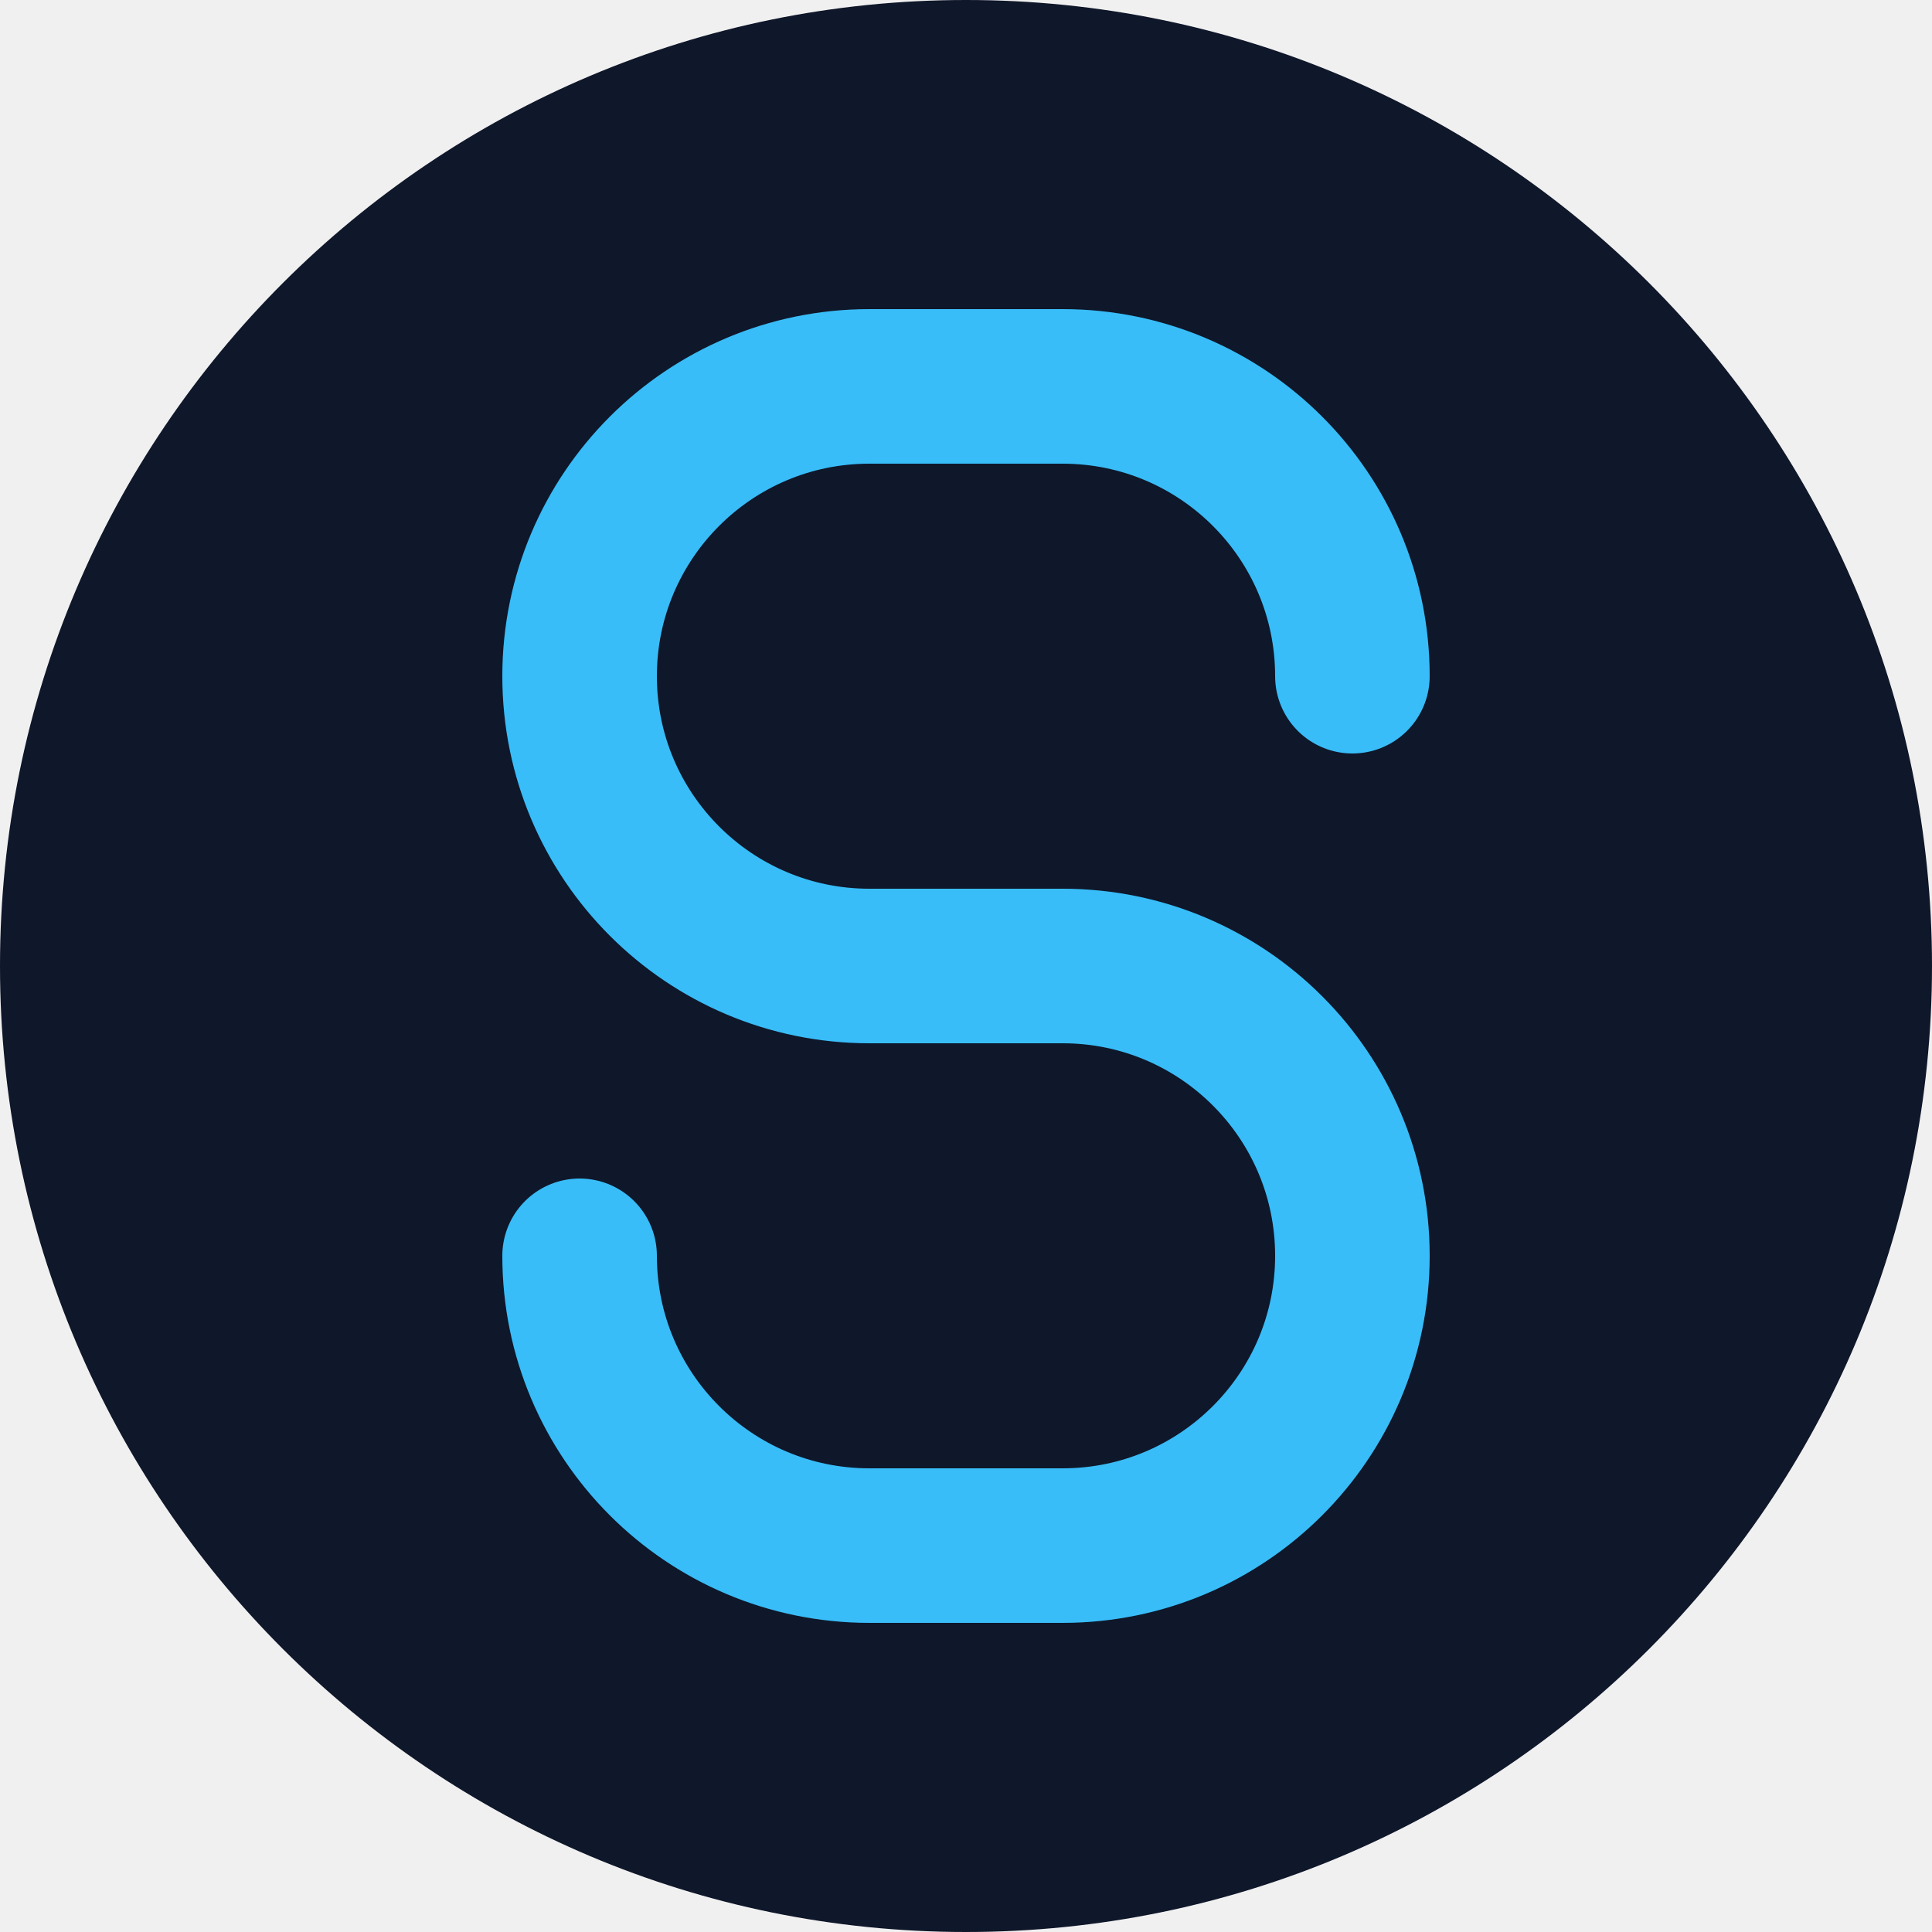
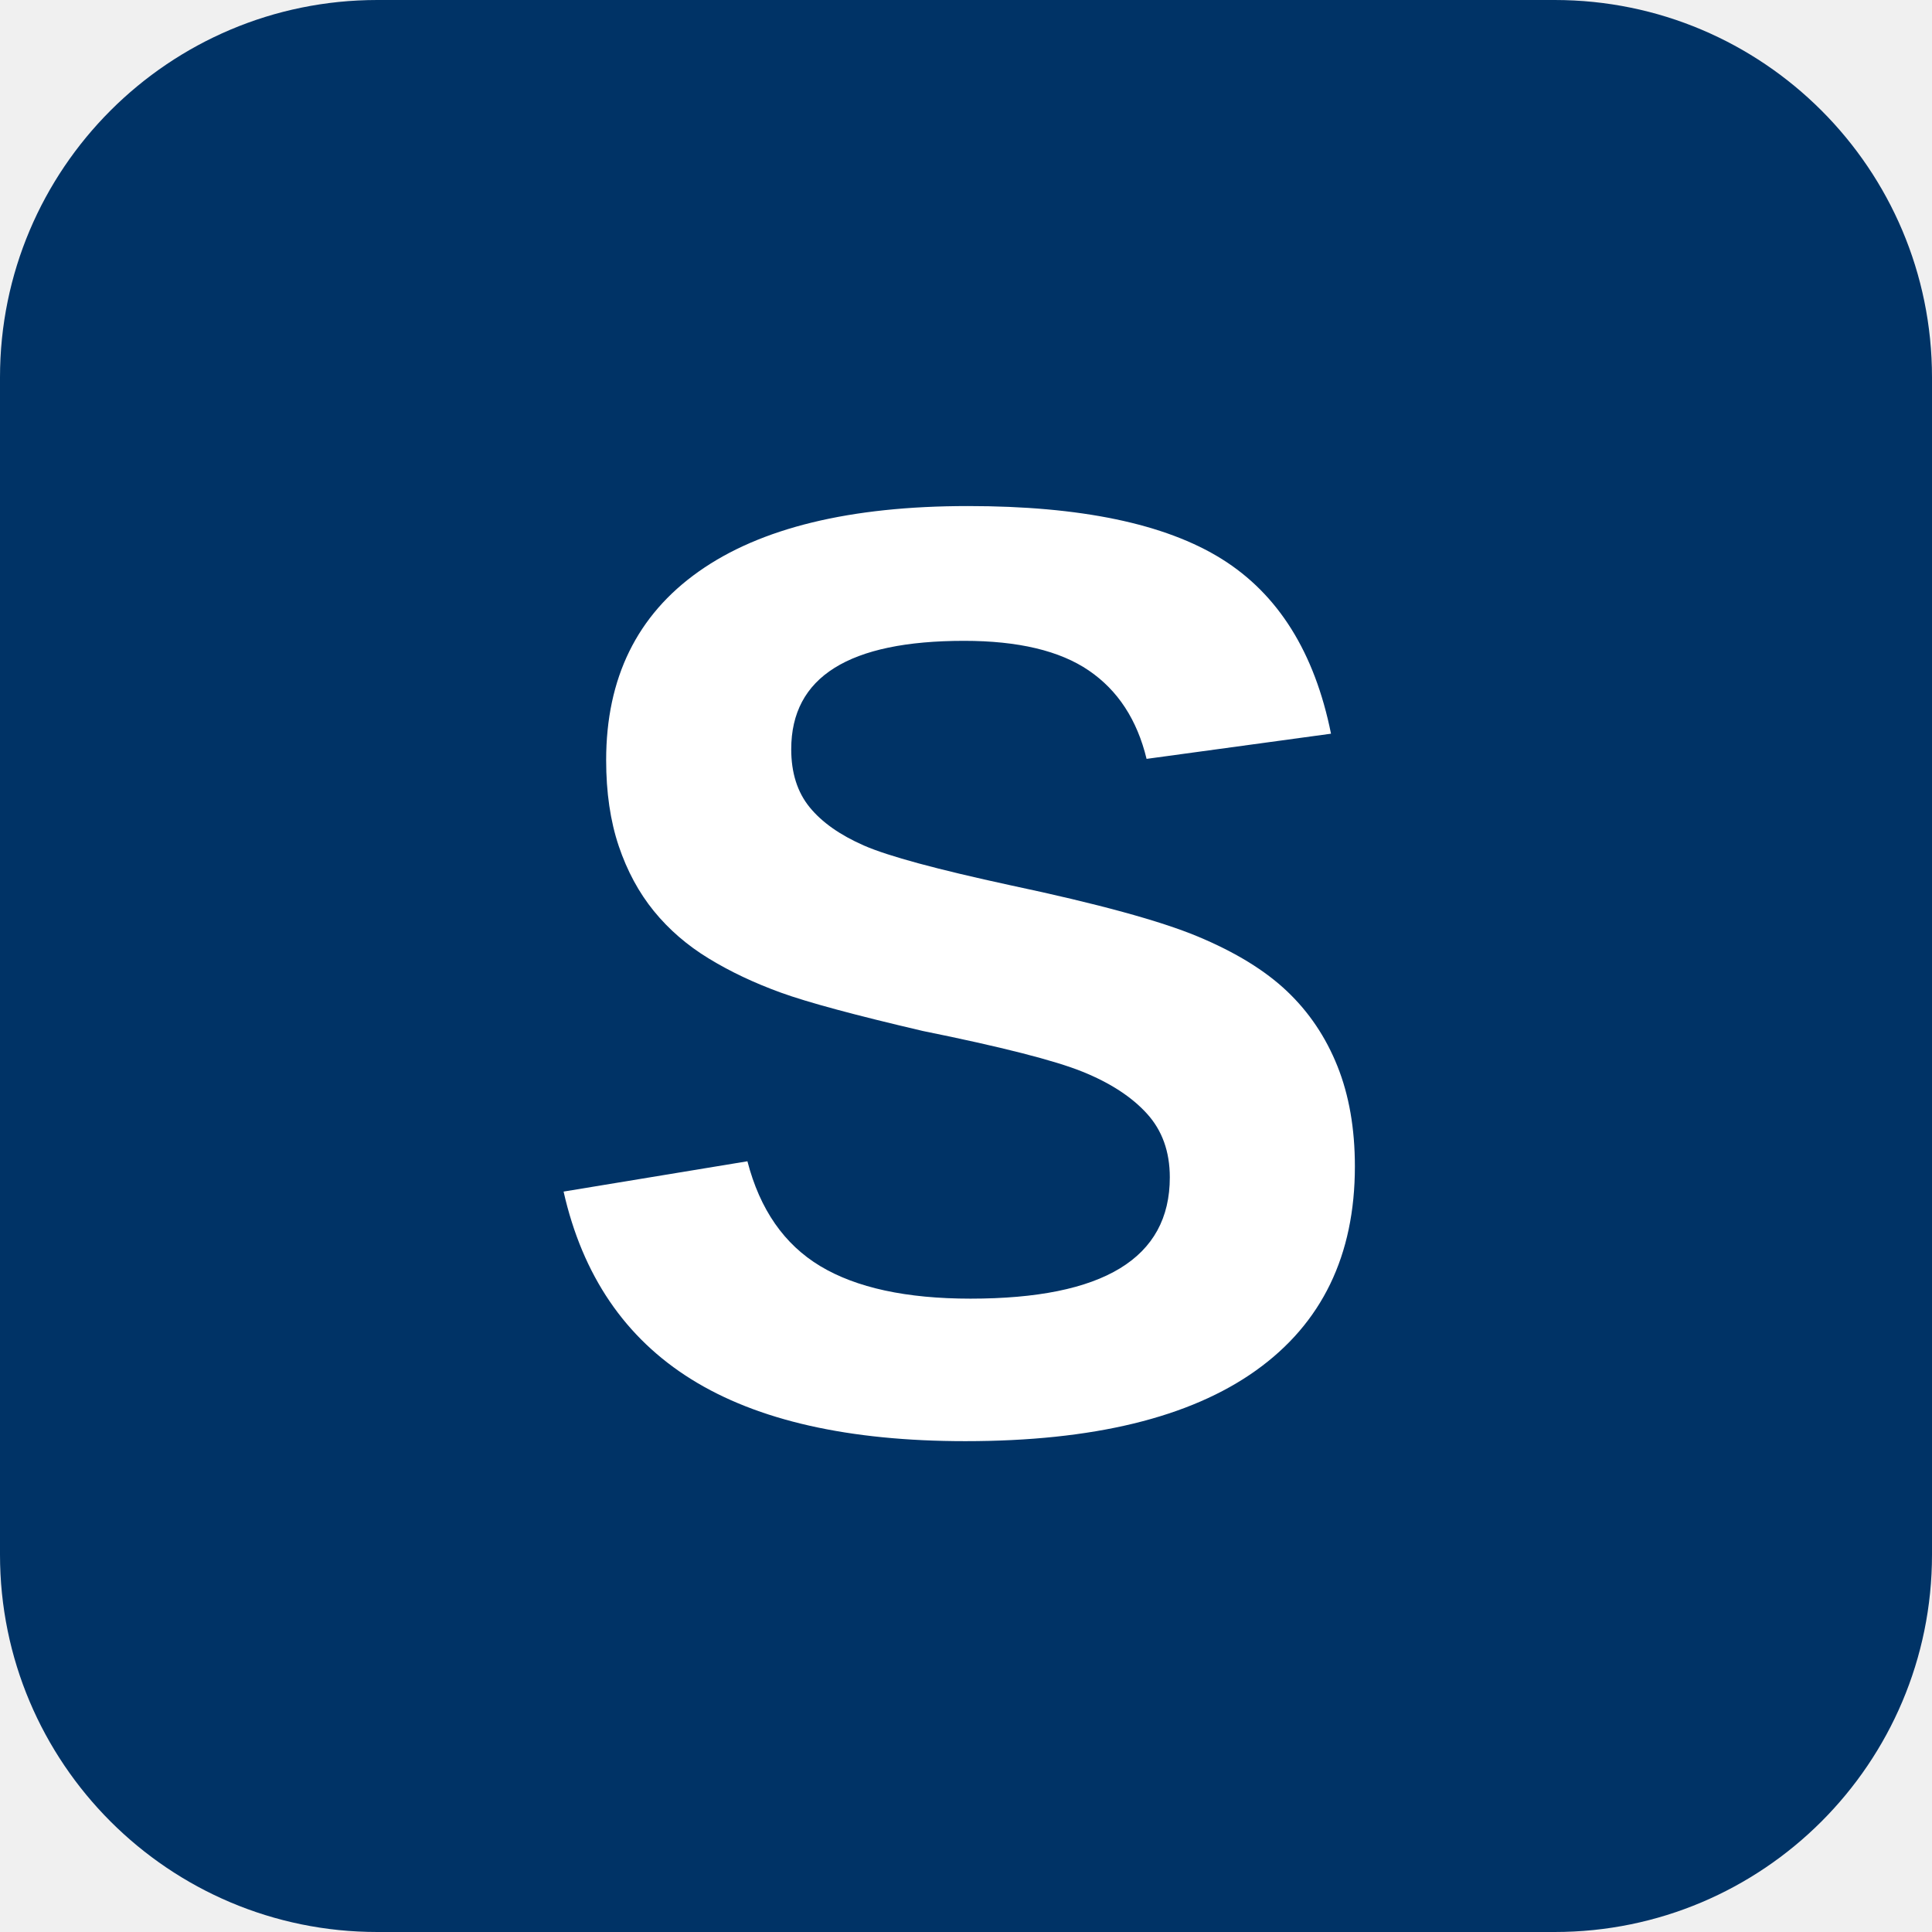
- <svg xmlns="http://www.w3.org/2000/svg" viewBox="0 0 100 100" fill="none">
-   <circle cx="50" cy="50" r="50" fill="#0F172A" />
-   <path d="M70 35C70 26.716 63.284 20 55 20H45C36.716 20 30 26.716 30 35C30 43.284 36.716 50 45 50H55C63.284 50 70 56.716 70 65C70 73.284 63.284 80 55 80H45C36.716 80 30 73.284 30 65" stroke="#38BDF8" stroke-width="8" stroke-linecap="round" stroke-linejoin="round" />
+ <svg xmlns="http://www.w3.org/2000/svg" viewBox="0 0 512 512">
+   <rect width="512" height="512" rx="100" fill="#003366" />
+   <text x="50%" y="50%" dy=".35em" fill="#ffffff" font-family="Arial, sans-serif" font-weight="bold" font-size="350" text-anchor="middle">
+     S
+   </text>
</svg>
